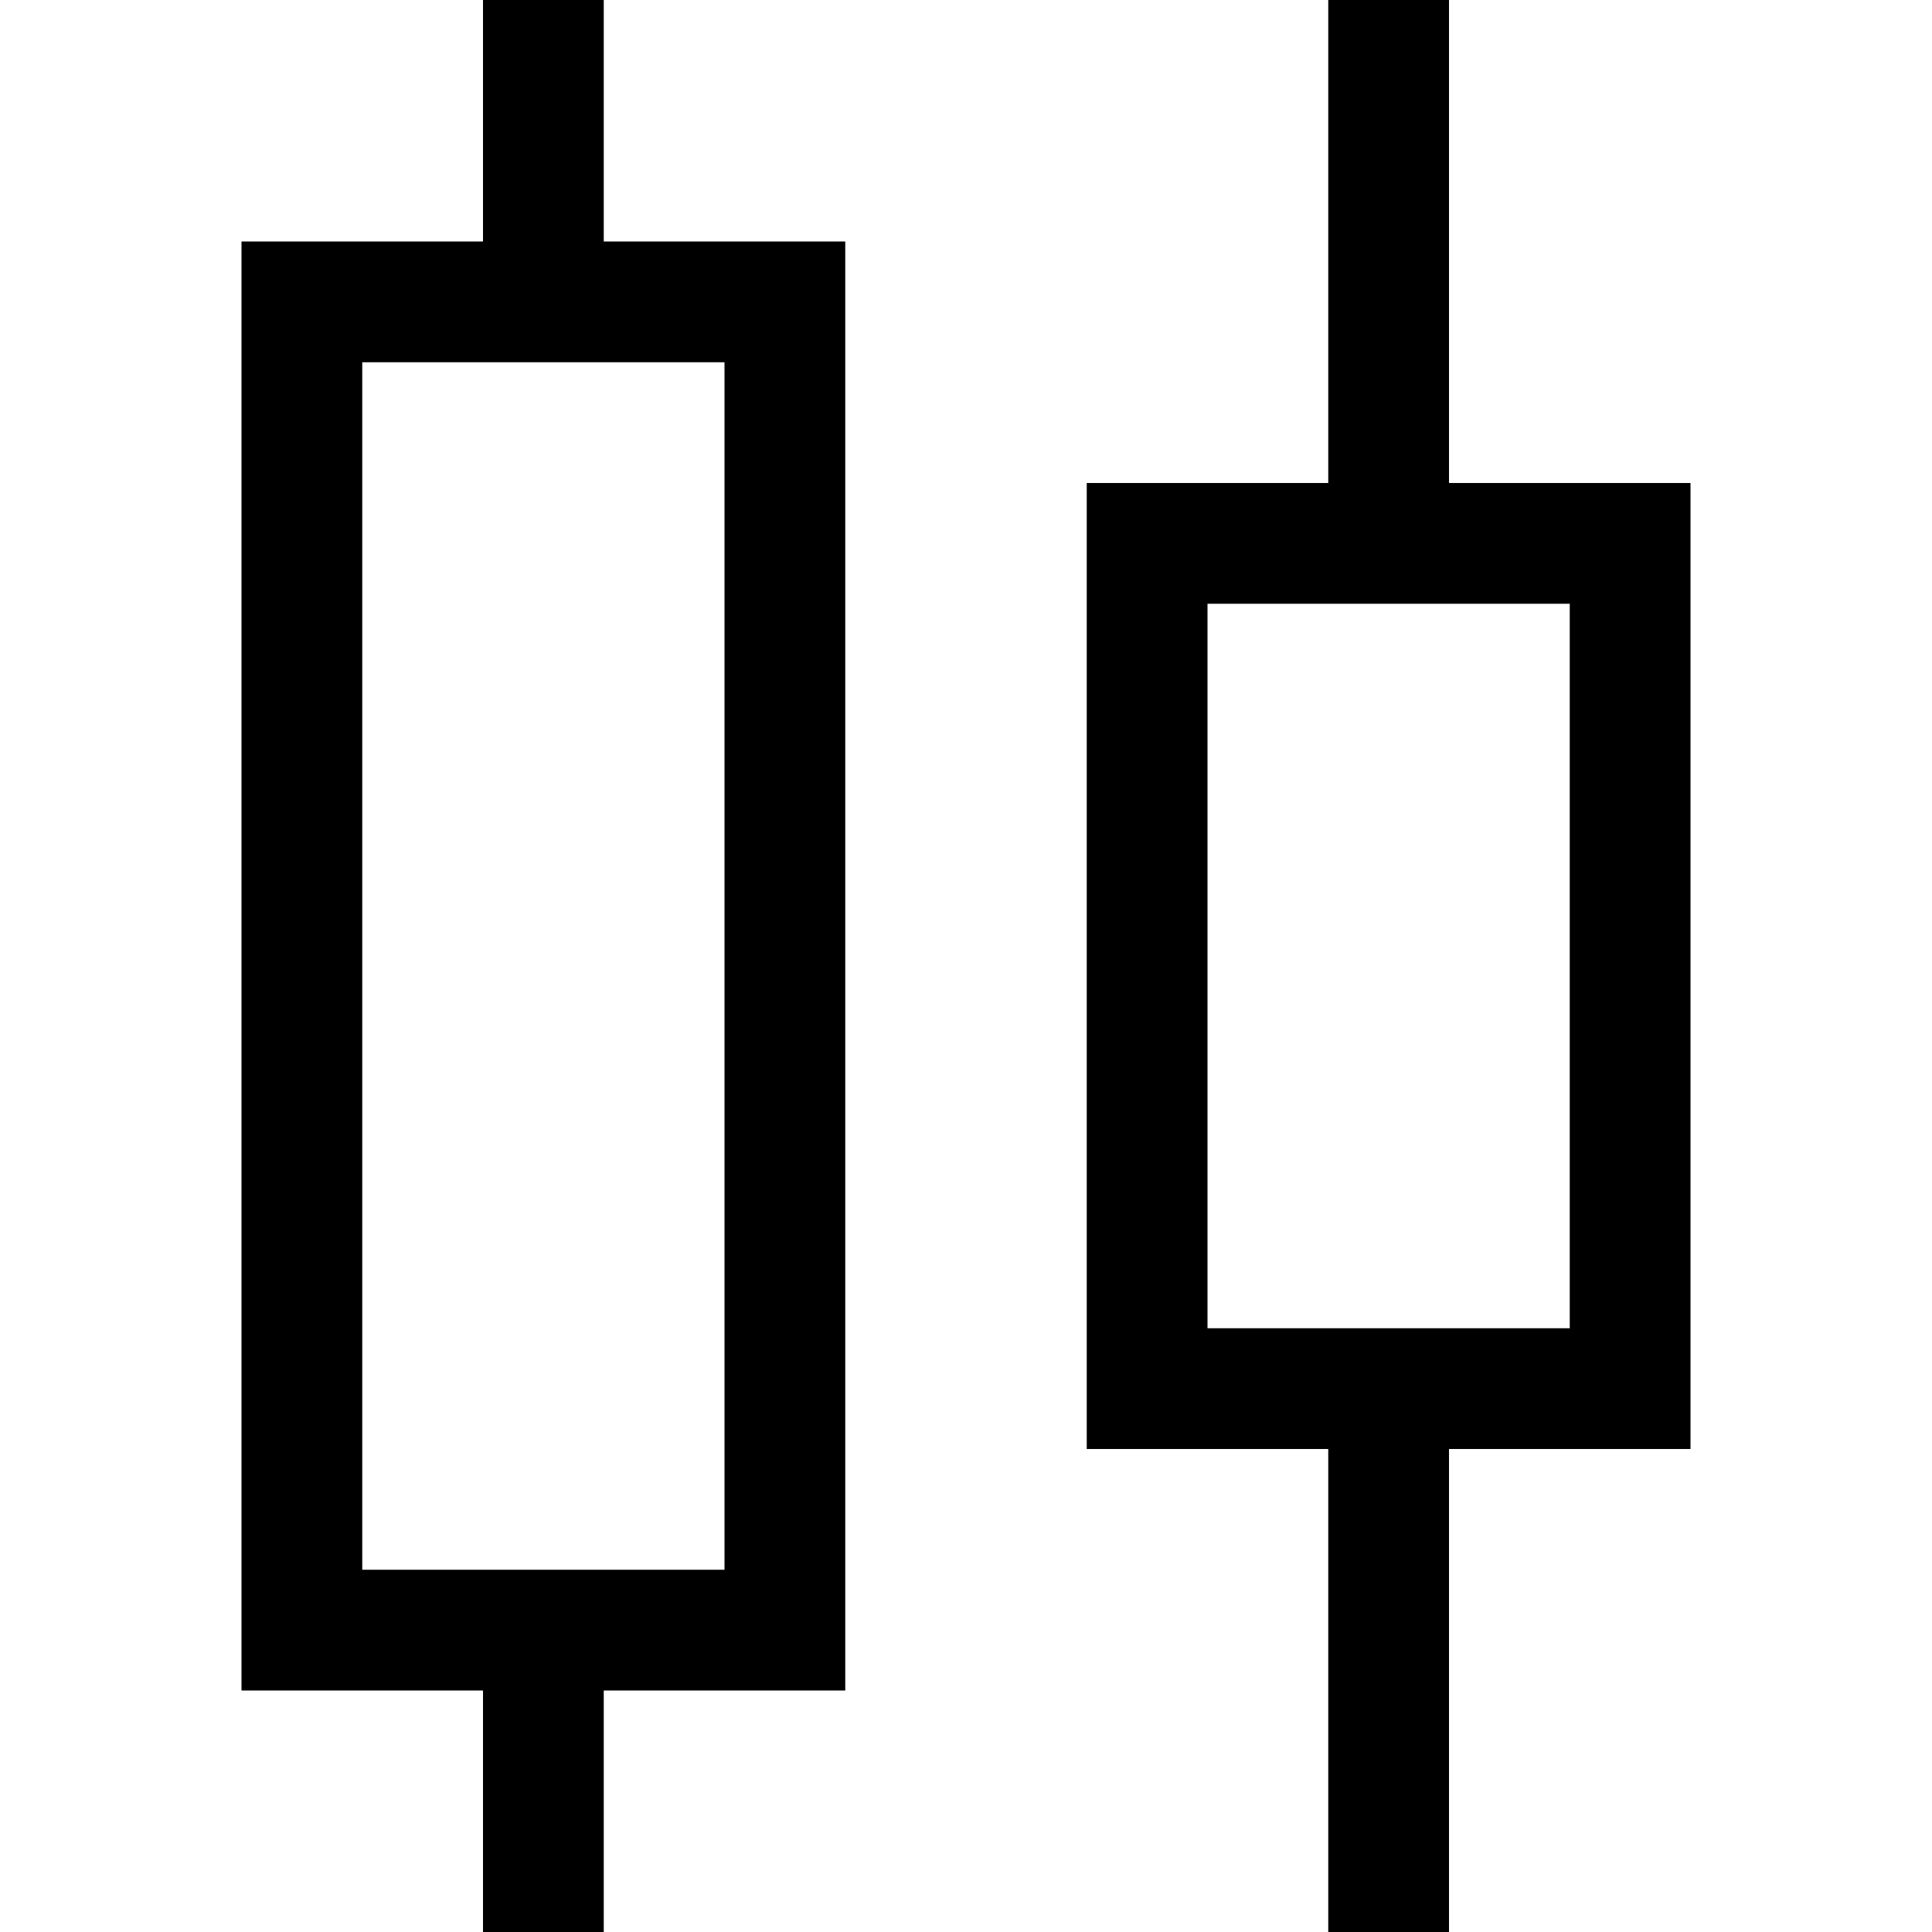
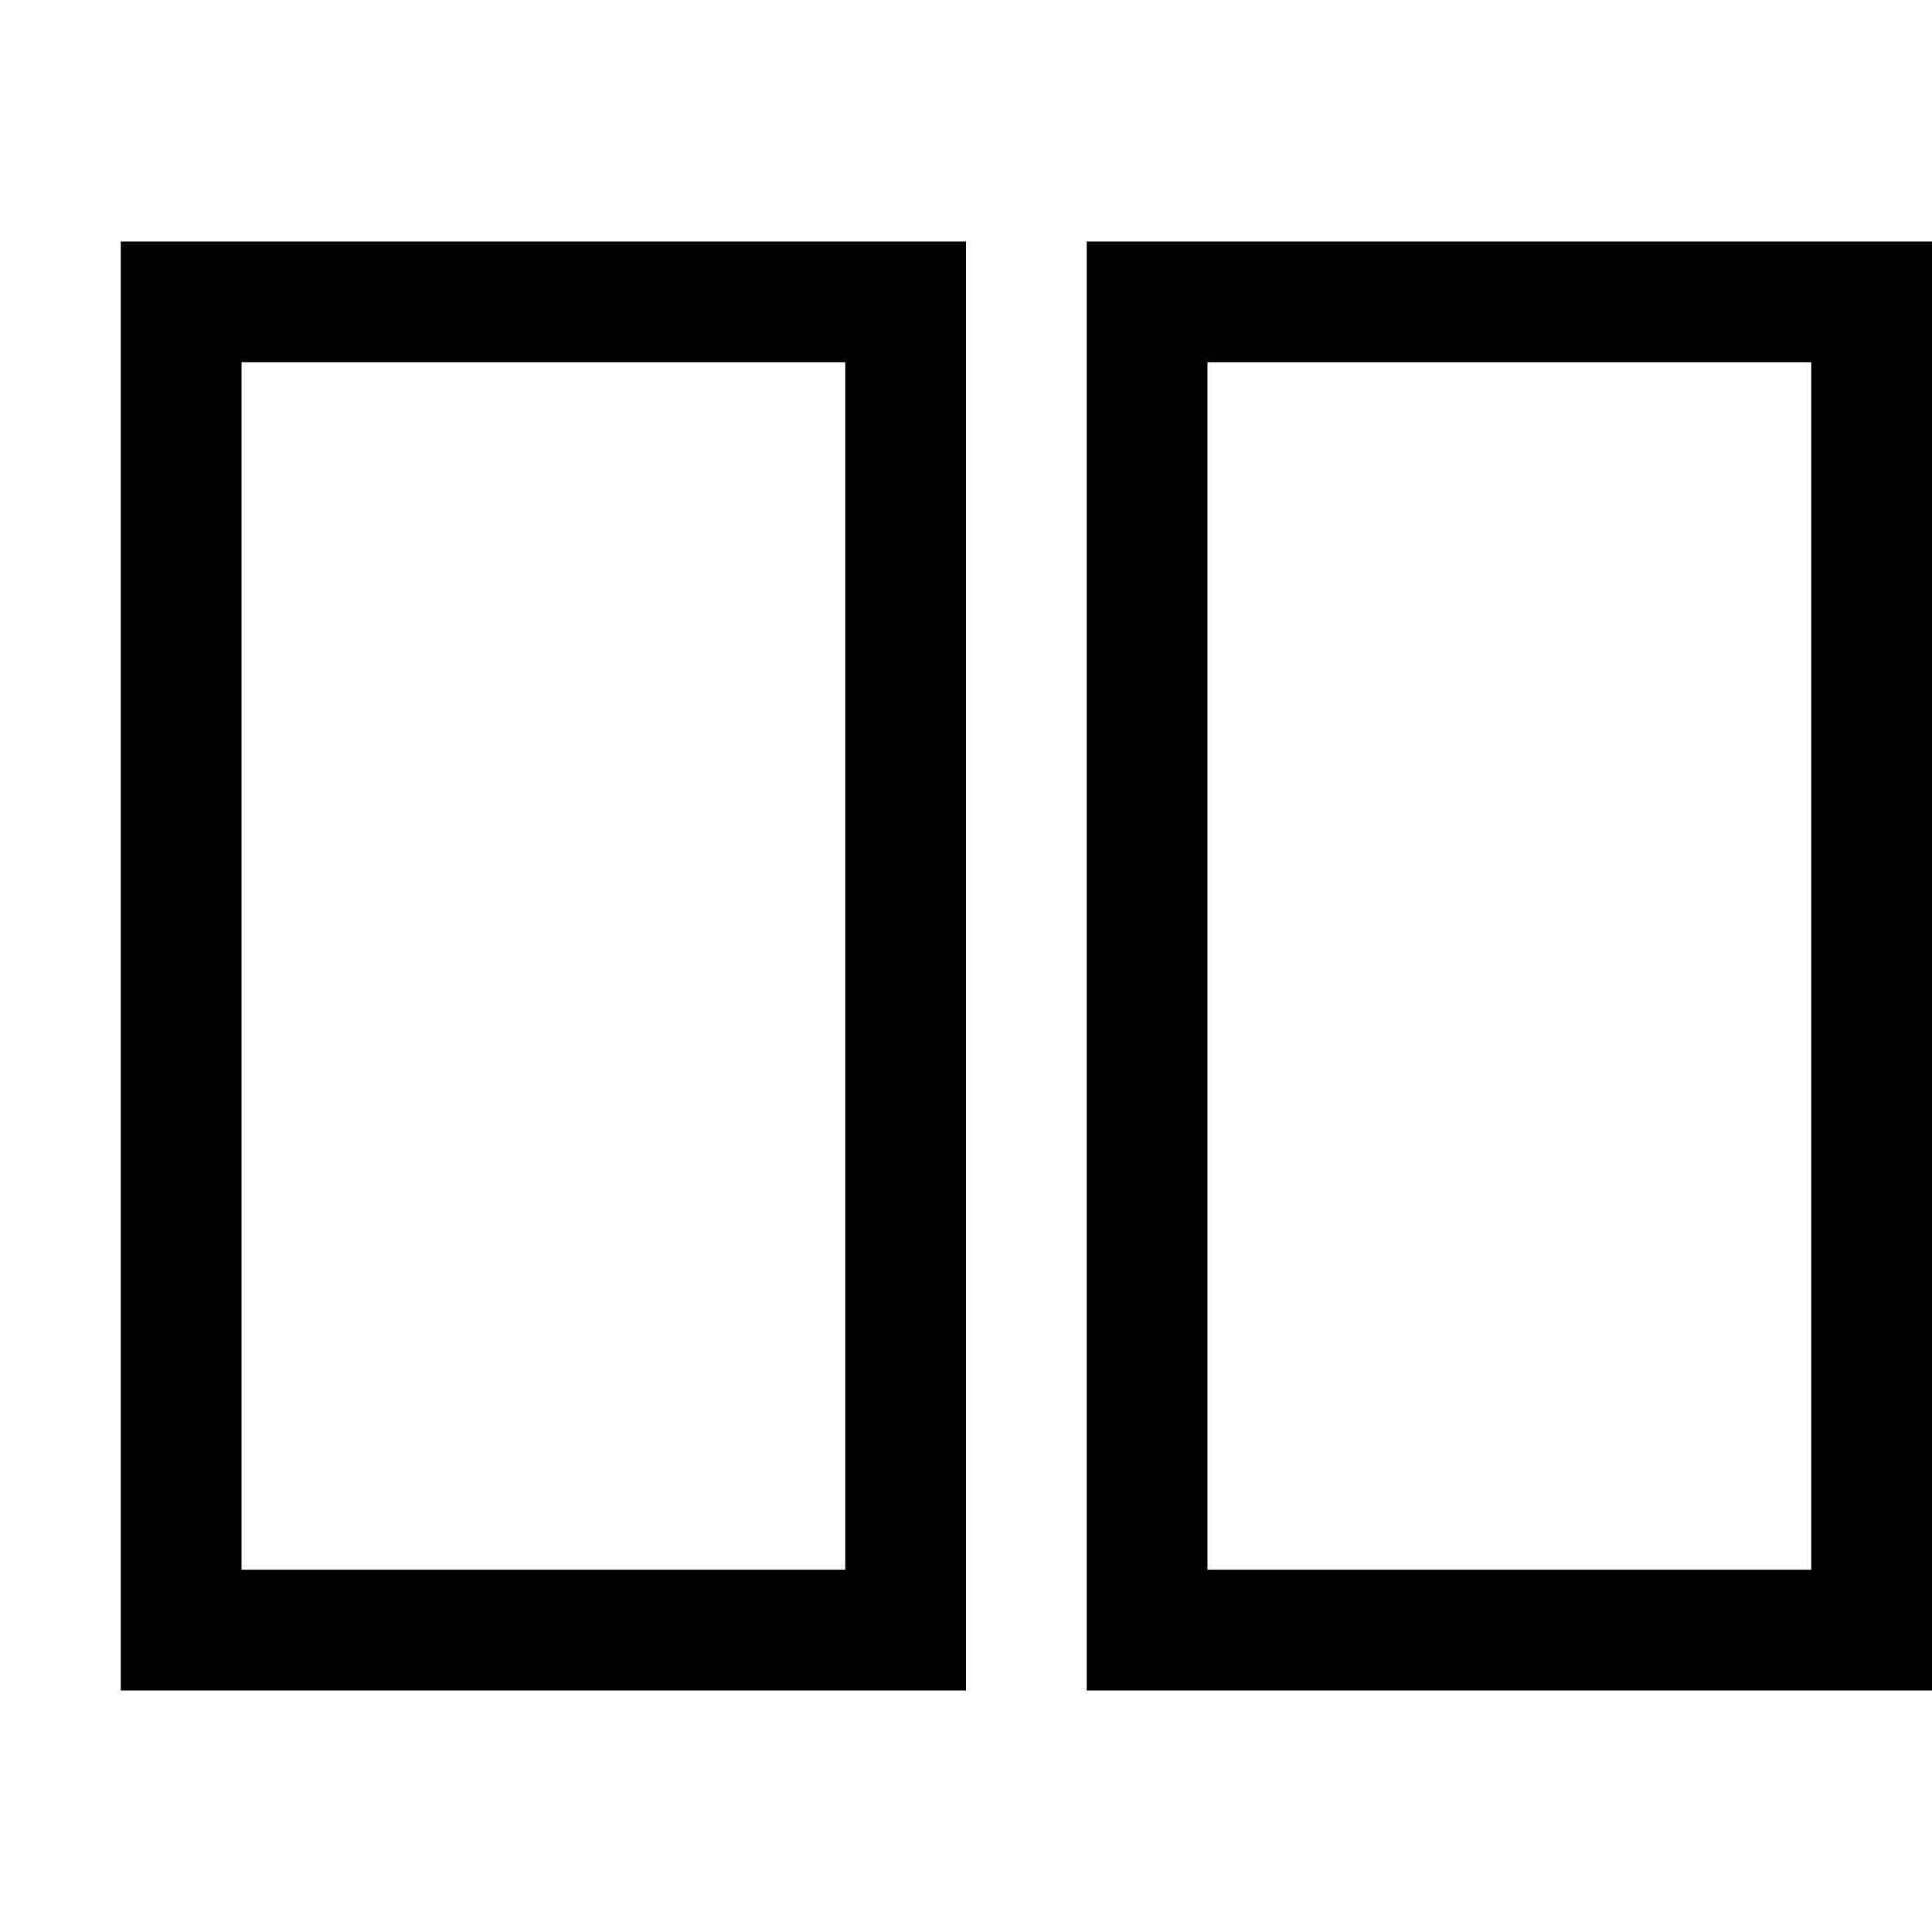
- <svg xmlns="http://www.w3.org/2000/svg" viewBox="0 0 2048 2048">
-   <path d="M640 256h256v1536H640v256H512v-256H256V256h256V0h128v256zm128 128H384v1280h384V384zm1024 1152h-256v512h-128v-512h-256V512h256V0h128v512h256v1024zm-128-896h-384v768h384V640z" />
+ <svg xmlns="http://www.w3.org/2000/svg" version="1.1" id="Layer_1" x="0px" y="0px" width="16px" height="16px" viewBox="0 0 16 16" enable-background="new 0 0 16 16" xml:space="preserve">
+   <g>
+     <path transform="translate(16, 0) rotate(90)" d="M2,0h12v7H2V0z M14,8v7H2V8H14z M13,1H3v5h10V1z M3,14h10V9H3V14z" />
+   </g>
</svg>
